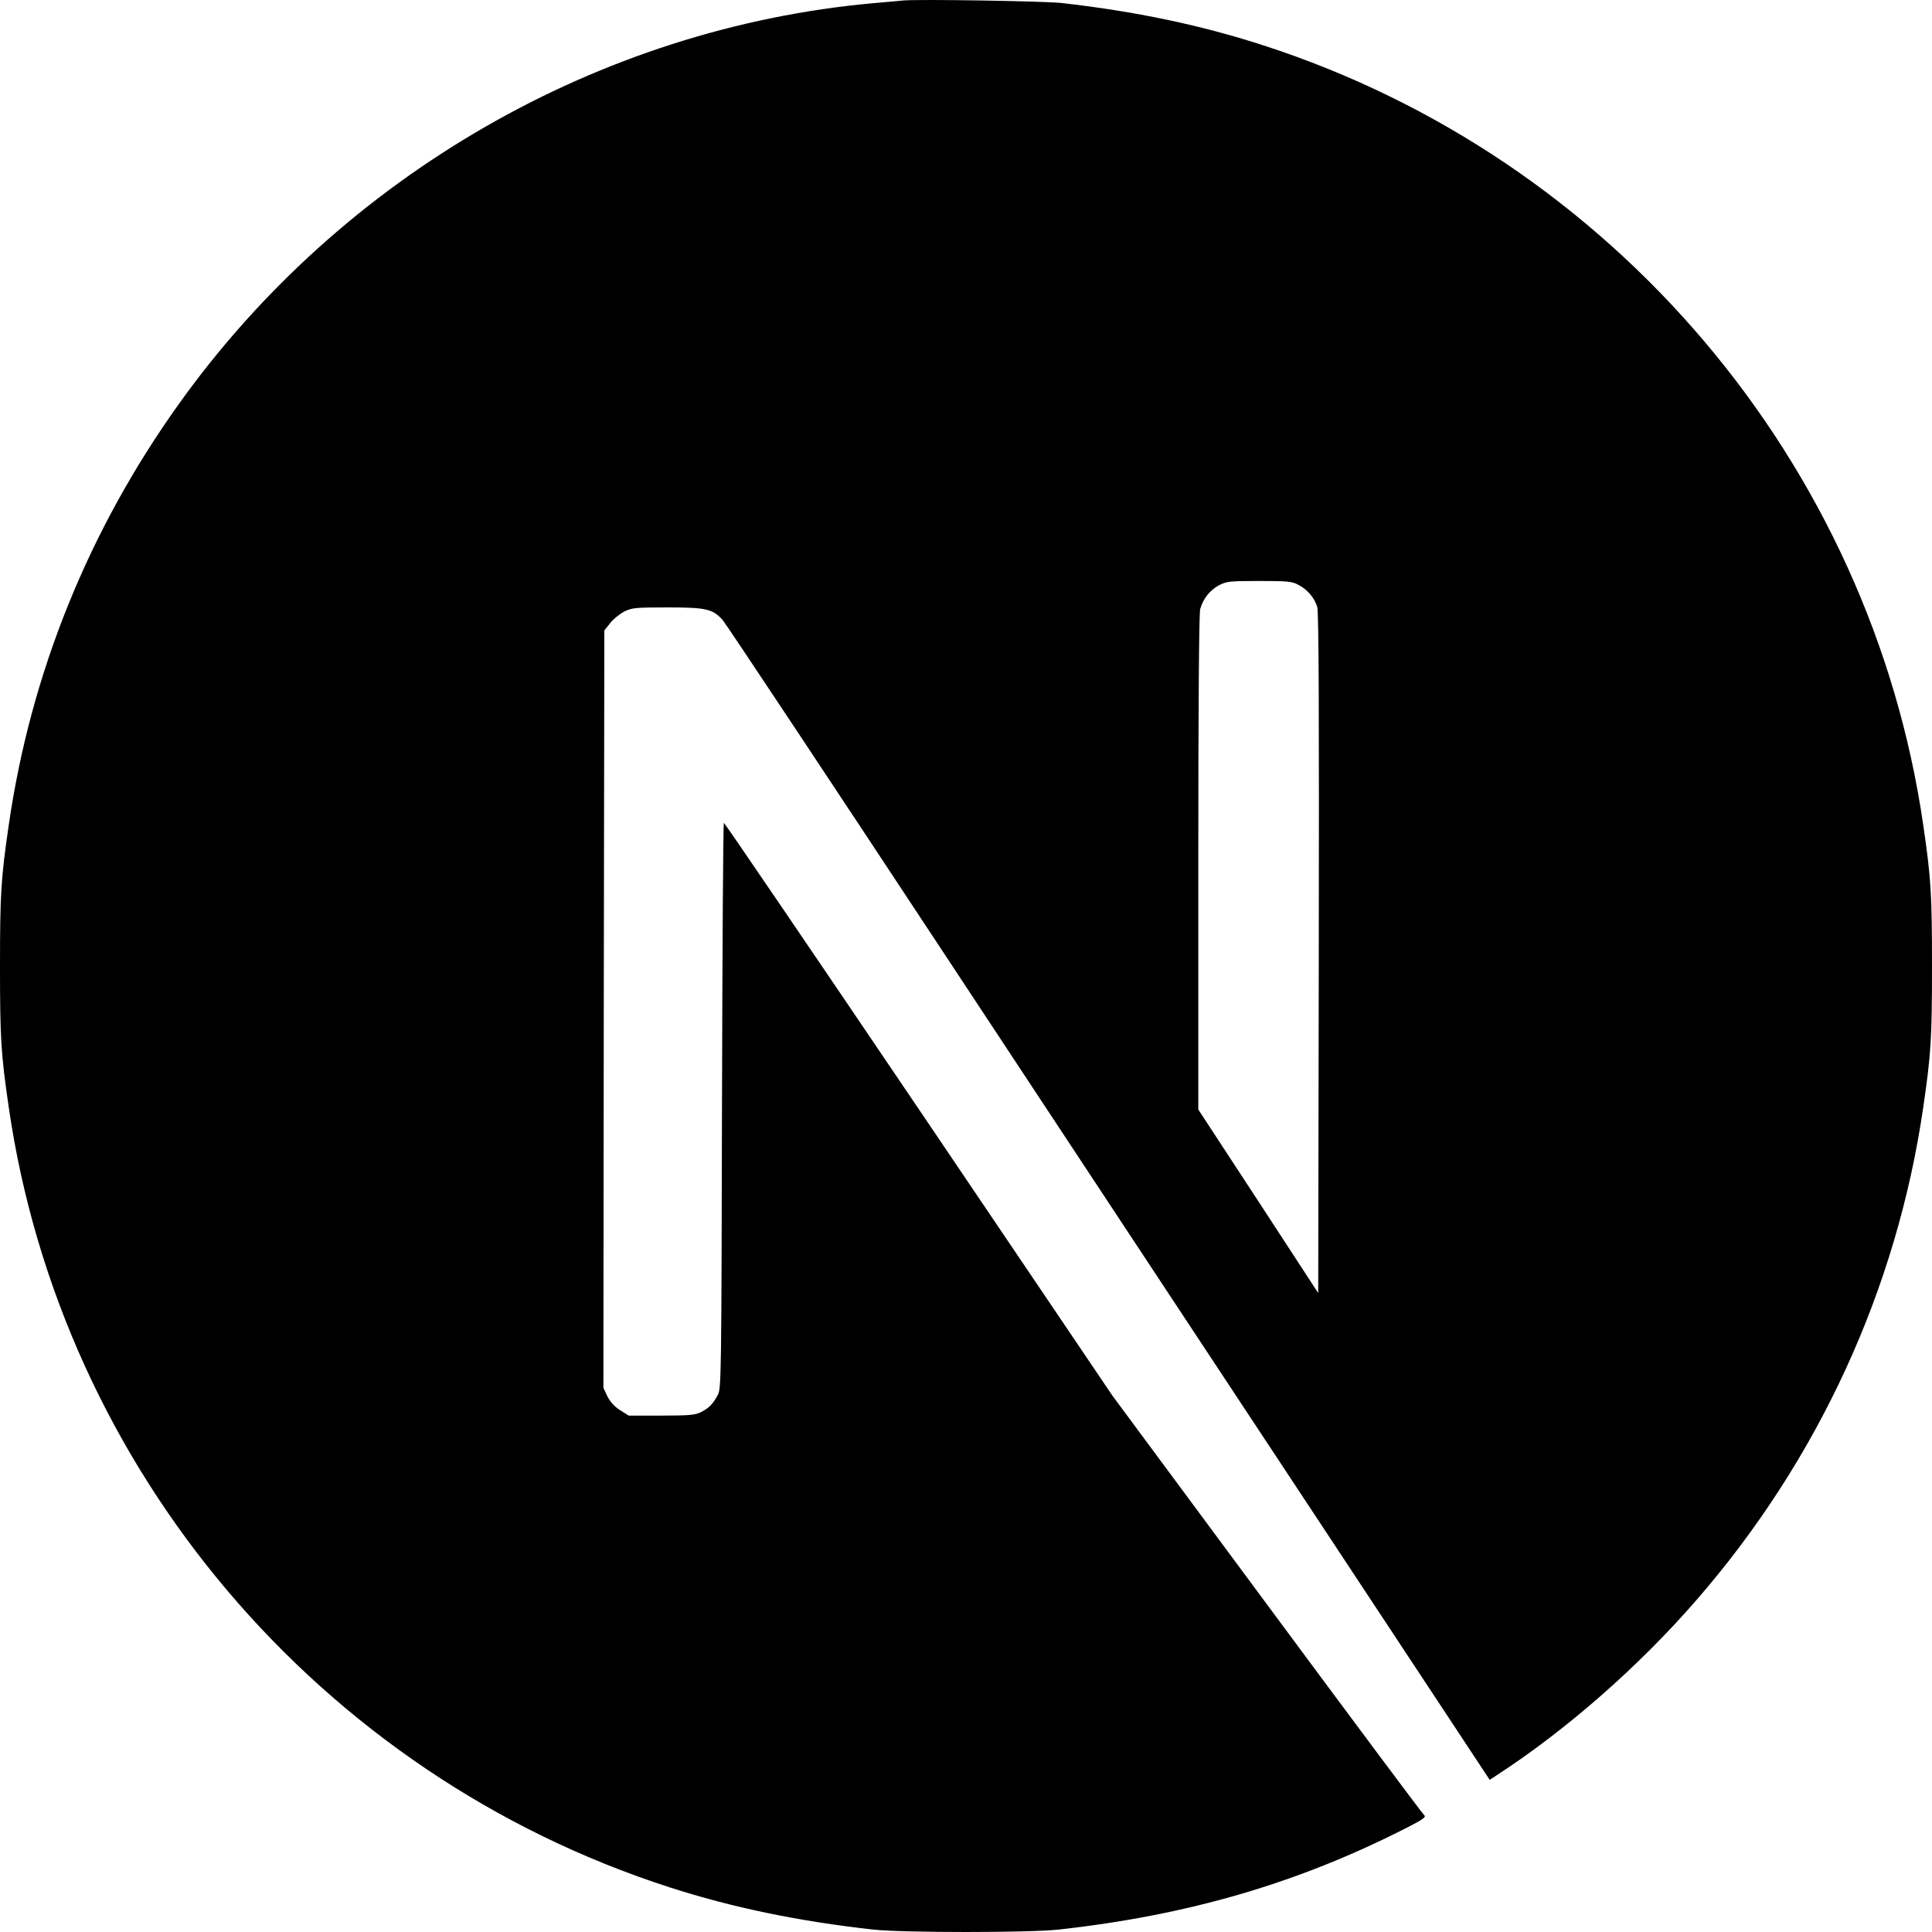
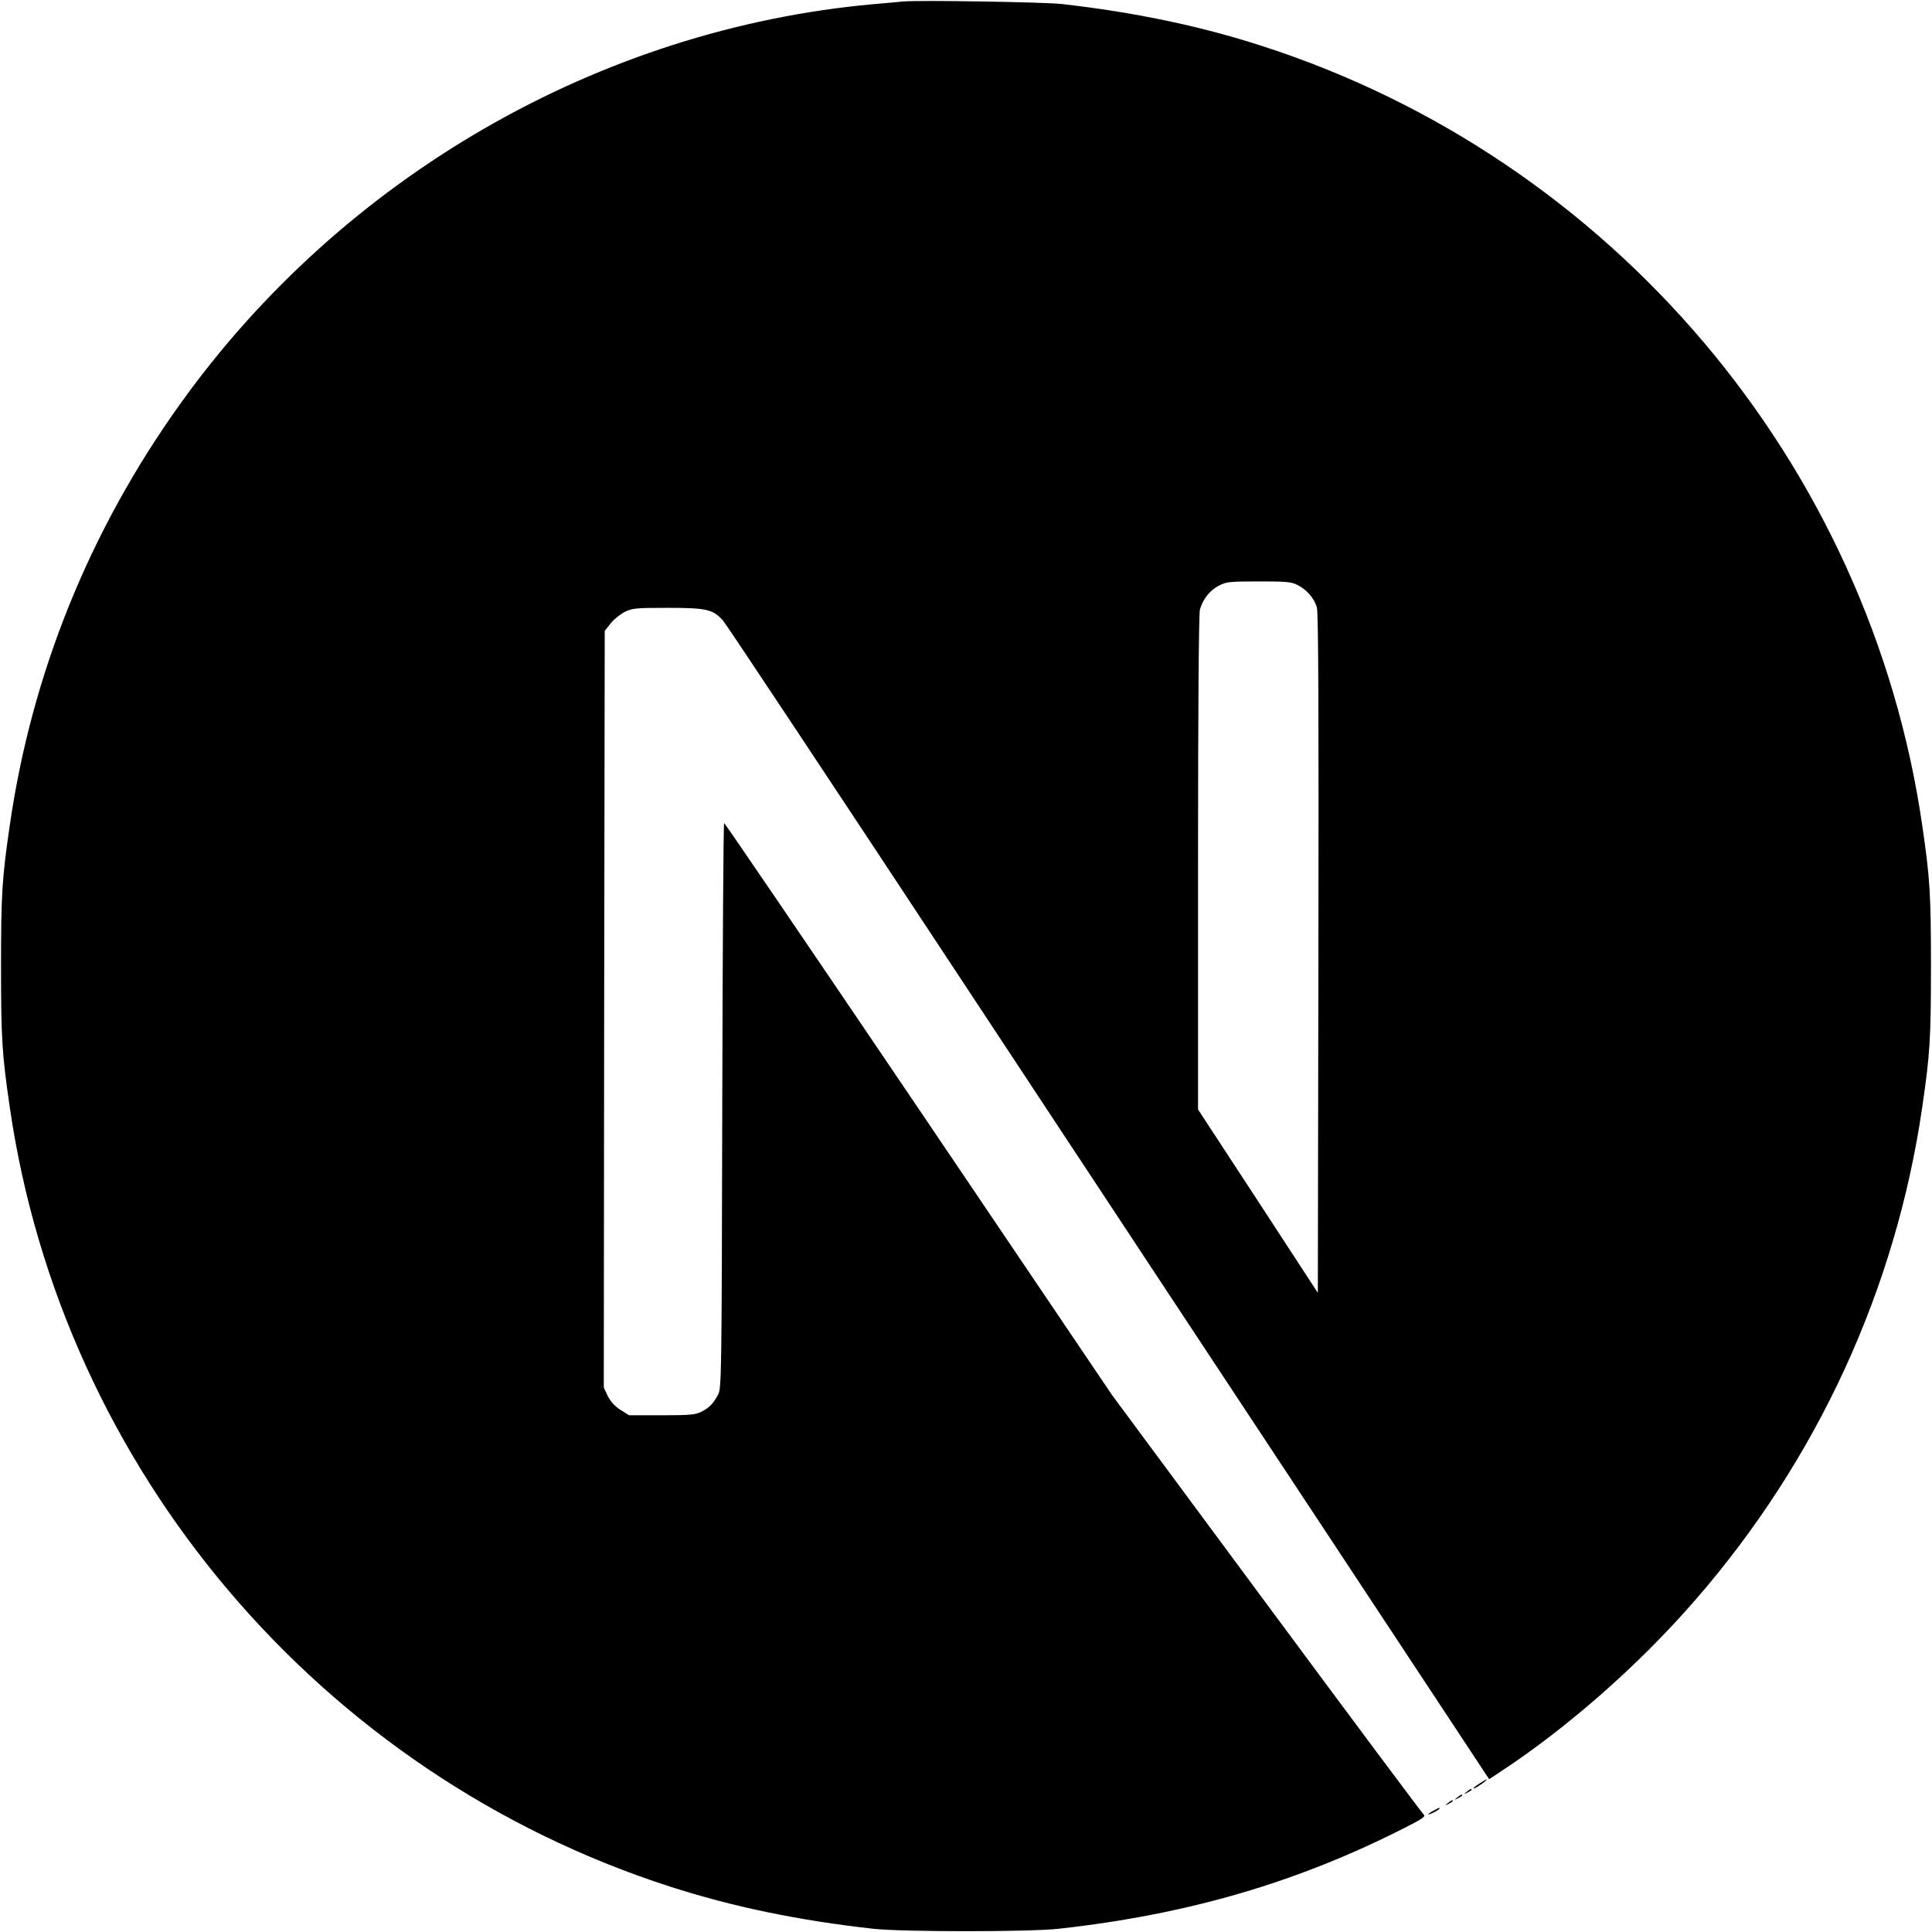
- <svg xmlns="http://www.w3.org/2000/svg" width="800px" height="800px" viewBox="0 0 256 256" version="1.1" preserveAspectRatio="xMidYMid">
-   <g>
-     <path d="M119.617,0.069 C119.066,0.119 117.315,0.294 115.738,0.419 C79.378,3.697 45.319,23.313 23.748,53.463 C11.736,70.227 4.054,89.243 1.151,109.385 C0.125,116.415 0,118.492 0,128.025 C0,137.558 0.125,139.635 1.151,146.666 C8.108,194.73 42.316,235.114 88.712,250.076 C97.02,252.754 105.778,254.58 115.738,255.681 C119.617,256.106 136.383,256.106 140.262,255.681 C157.454,253.779 172.018,249.526 186.382,242.195 C188.584,241.069 189.01,240.769 188.709,240.518 C188.509,240.368 179.125,227.783 167.864,212.57 L147.394,184.922 L121.744,146.966 C107.63,126.098 96.019,109.034 95.919,109.034 C95.819,109.009 95.718,125.873 95.668,146.465 C95.593,182.52 95.568,183.971 95.118,184.822 C94.467,186.048 93.967,186.549 92.916,187.099 C92.115,187.499 91.414,187.574 87.636,187.574 L83.306,187.574 L82.155,186.849 C81.404,186.373 80.854,185.748 80.479,185.022 L79.953,183.896 L80.003,133.73 L80.078,83.538 L80.854,82.562 C81.254,82.037 82.105,81.361 82.706,81.036 C83.732,80.536 84.132,80.486 88.461,80.486 C93.566,80.486 94.417,80.686 95.743,82.137 C96.119,82.537 110.007,103.455 126.624,128.651 C143.24,153.846 165.962,188.25 177.123,205.139 L197.393,235.84 L198.419,235.164 C207.503,229.259 217.112,220.852 224.719,212.095 C240.91,193.504 251.345,170.836 254.849,146.666 C255.875,139.635 256,137.558 256,128.025 C256,118.492 255.875,116.415 254.849,109.385 C247.892,61.32 213.684,20.936 167.288,5.974 C159.105,3.322 150.397,1.495 140.637,0.394 C138.235,0.144 121.694,-0.131 119.617,0.069 L119.617,0.069 Z M172.018,77.483 C173.219,78.084 174.195,79.235 174.545,80.436 C174.746,81.086 174.796,94.998 174.746,126.349 L174.671,171.336 L166.738,159.176 L158.78,147.016 L158.78,114.314 C158.78,93.171 158.88,81.286 159.03,80.711 C159.431,79.31 160.307,78.209 161.508,77.558 C162.534,77.033 162.909,76.983 166.838,76.983 C170.542,76.983 171.192,77.033 172.018,77.483 Z" fill="#000000">
- 
- </path>
-   </g>
+ <svg xmlns="http://www.w3.org/2000/svg" height="1024pt" viewBox=".5 -.2 1023 1024.1" width="1024pt">
+   <path d="m478.5.6c-2.2.2-9.2.9-15.5 1.4-145.3 13.1-281.4 91.5-367.6 212-48 67-78.7 143-90.3 223.5-4.1 28.1-4.6 36.4-4.6 74.5s.5 46.4 4.6 74.5c27.8 192.1 164.5 353.5 349.9 413.3 33.2 10.7 68.2 18 108 22.4 15.5 1.7 82.5 1.7 98 0 68.7-7.6 126.9-24.6 184.3-53.9 8.8-4.5 10.5-5.7 9.3-6.7-.8-.6-38.3-50.9-83.3-111.7l-81.8-110.5-102.5-151.7c-56.4-83.4-102.8-151.6-103.2-151.6-.4-.1-.8 67.3-1 149.6-.3 144.1-.4 149.9-2.2 153.3-2.6 4.9-4.6 6.9-8.8 9.1-3.2 1.6-6 1.9-21.1 1.9h-17.3l-4.6-2.9c-3-1.9-5.2-4.4-6.7-7.3l-2.1-4.5.2-200.5.3-200.6 3.1-3.9c1.6-2.1 5-4.8 7.4-6.1 4.1-2 5.7-2.2 23-2.2 20.4 0 23.8.8 29.1 6.6 1.5 1.6 57 85.2 123.4 185.9s157.2 238.2 201.8 305.7l81 122.7 4.1-2.7c36.3-23.6 74.7-57.2 105.1-92.2 64.7-74.3 106.4-164.9 120.4-261.5 4.1-28.1 4.6-36.4 4.6-74.5s-.5-46.4-4.6-74.5c-27.8-192.1-164.5-353.5-349.9-413.3-32.7-10.6-67.5-17.9-106.5-22.3-9.6-1-75.7-2.1-84-1.3zm209.4 309.4c4.8 2.4 8.7 7 10.1 11.8.8 2.6 1 58.2.8 183.5l-.3 179.8-31.7-48.6-31.8-48.6v-130.7c0-84.5.4-132 1-134.3 1.6-5.6 5.1-10 9.9-12.6 4.1-2.1 5.6-2.3 21.3-2.3 14.8 0 17.4.2 20.7 2z" />
+   <path d="m784.3 945.1c-3.5 2.2-4.6 3.7-1.5 2 2.2-1.3 5.8-4 5.2-4.1-.3 0-2 1-3.7 2.1zm-6.9 4.5c-1.8 1.4-1.8 1.5.4.4 1.2-.6 2.2-1.3 2.2-1.5 0-.8-.5-.6-2.6 1.1zm-5 3c-1.8 1.4-1.8 1.5.4.4 1.2-.6 2.2-1.3 2.2-1.5 0-.8-.5-.6-2.6 1.1zm-5 3c-1.8 1.4-1.8 1.5.4.4 1.2-.6 2.2-1.3 2.2-1.5 0-.8-.5-.6-2.6 1.1zm-7.6 4c-3.8 2-3.6 2.8.2.9 1.7-.9 3-1.8 3-2 0-.7-.1-.6-3.2 1.1z" />
</svg>
